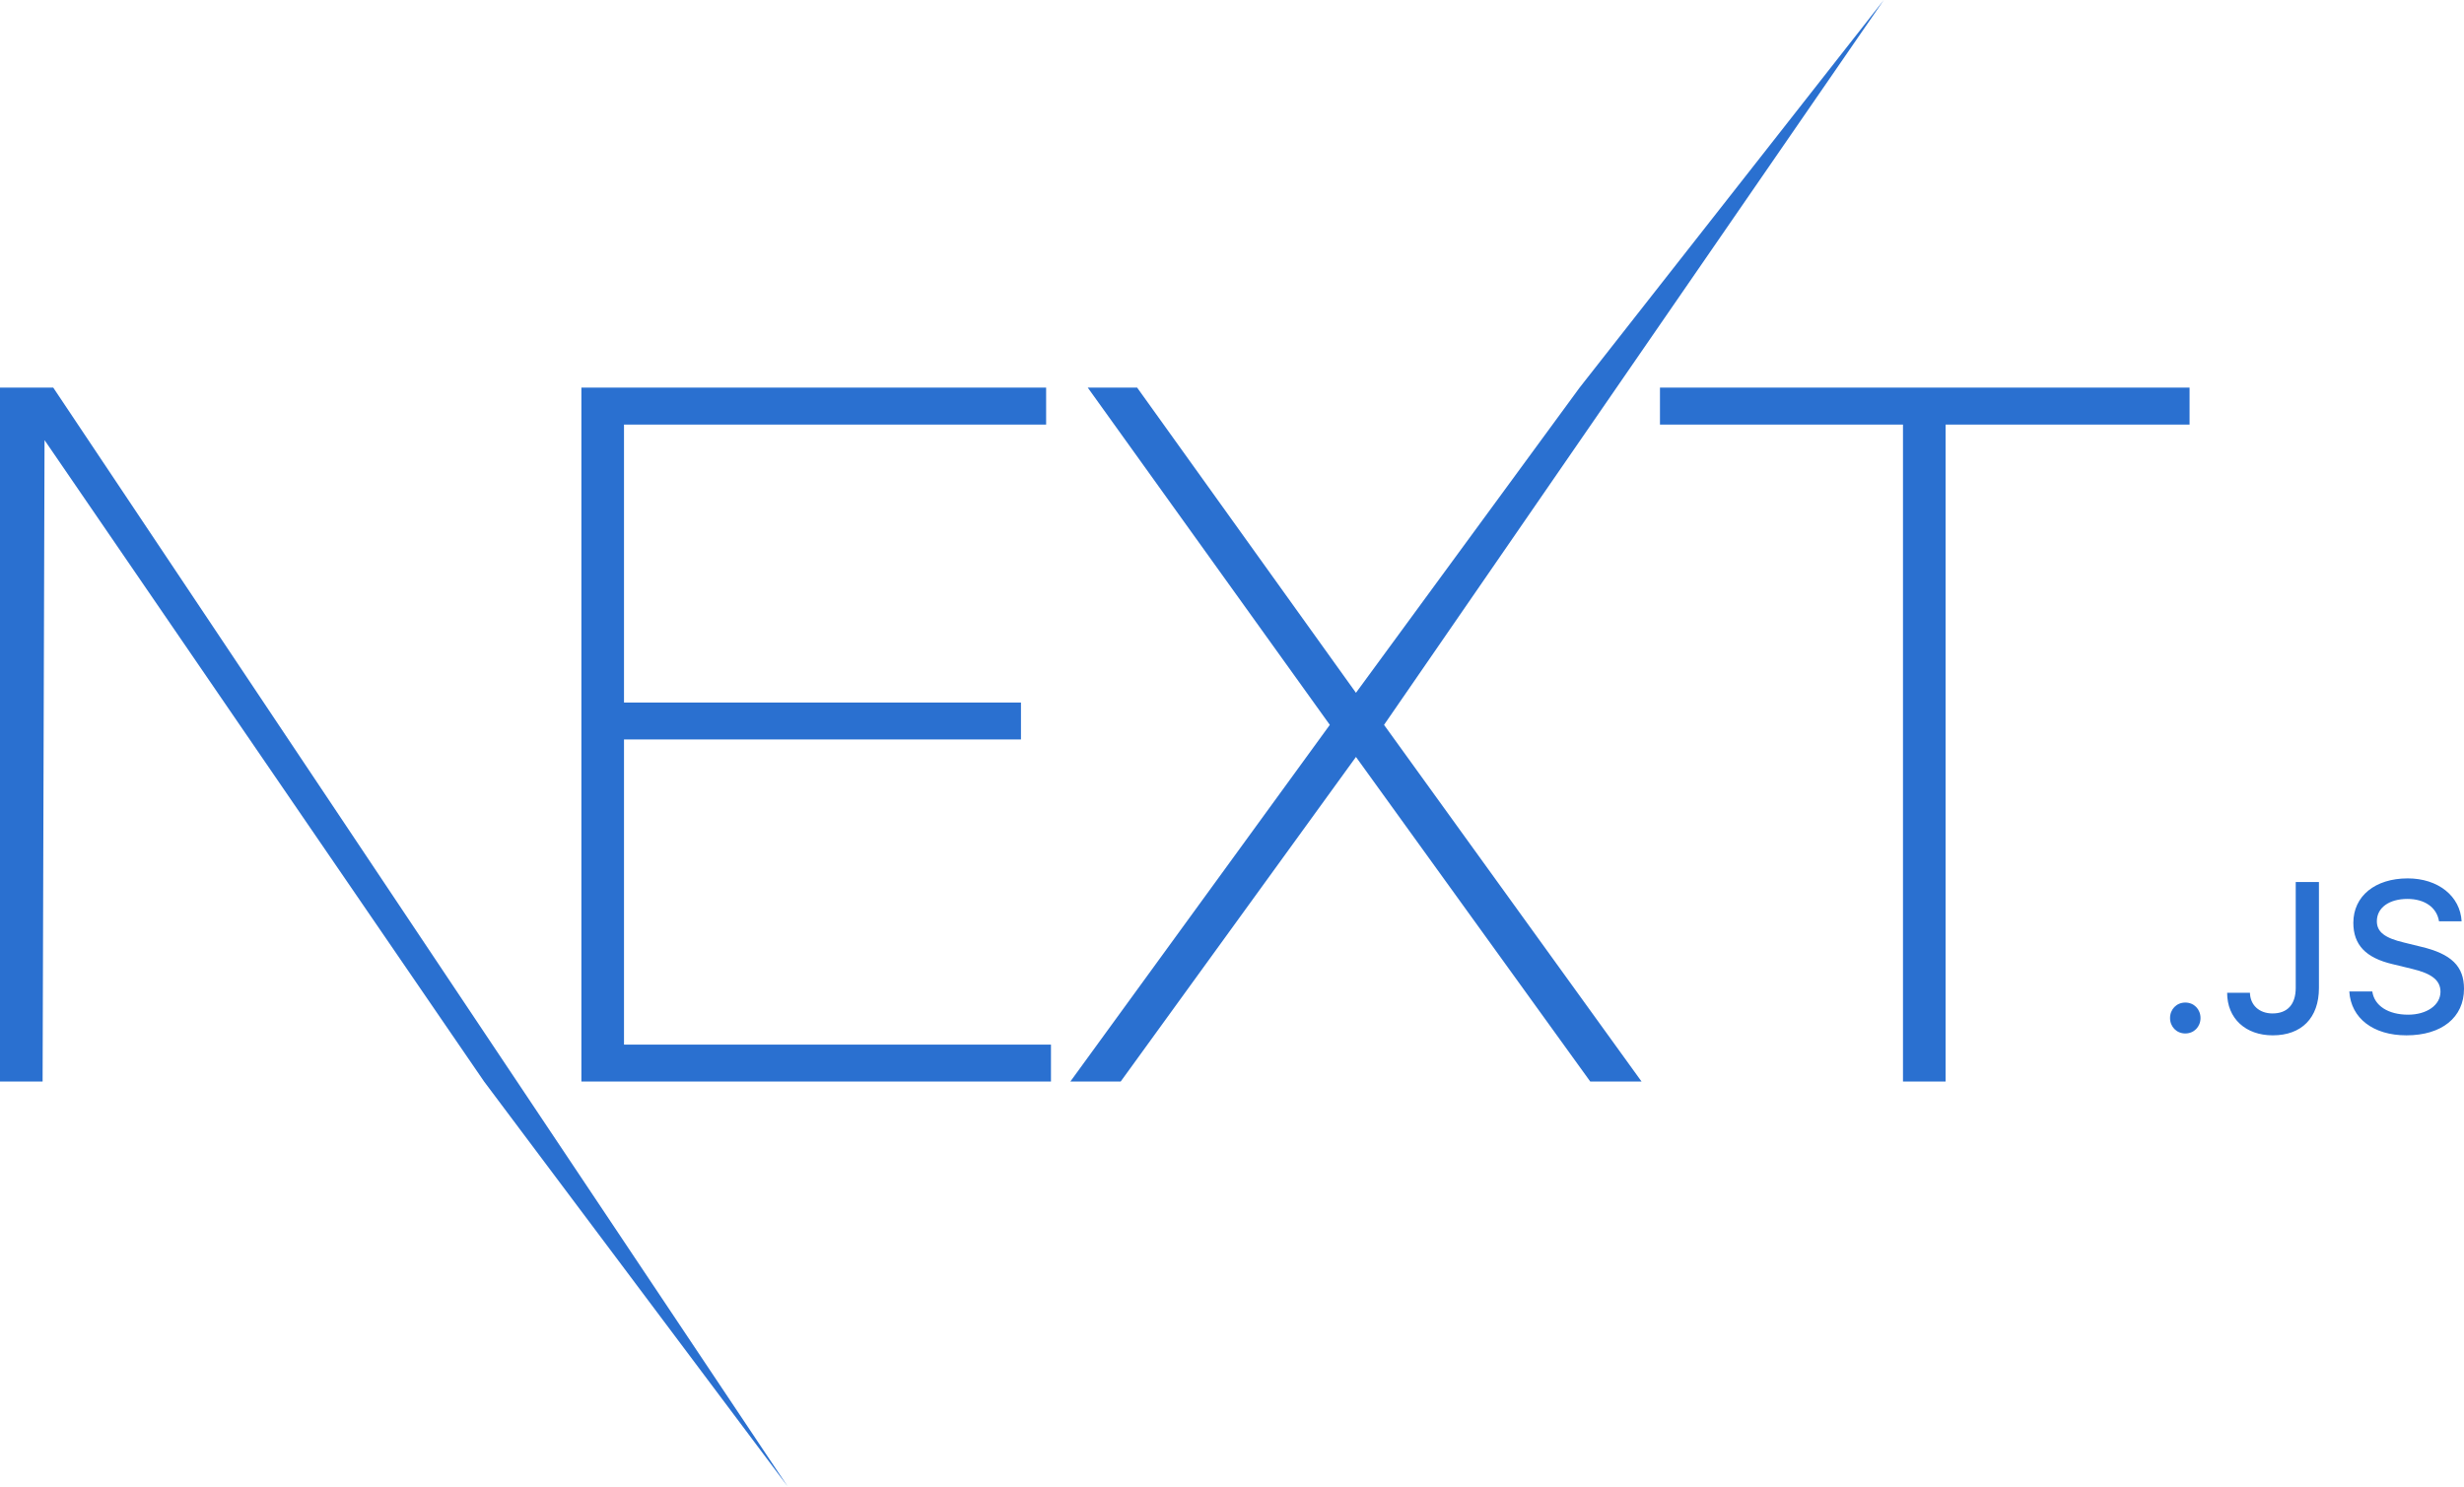
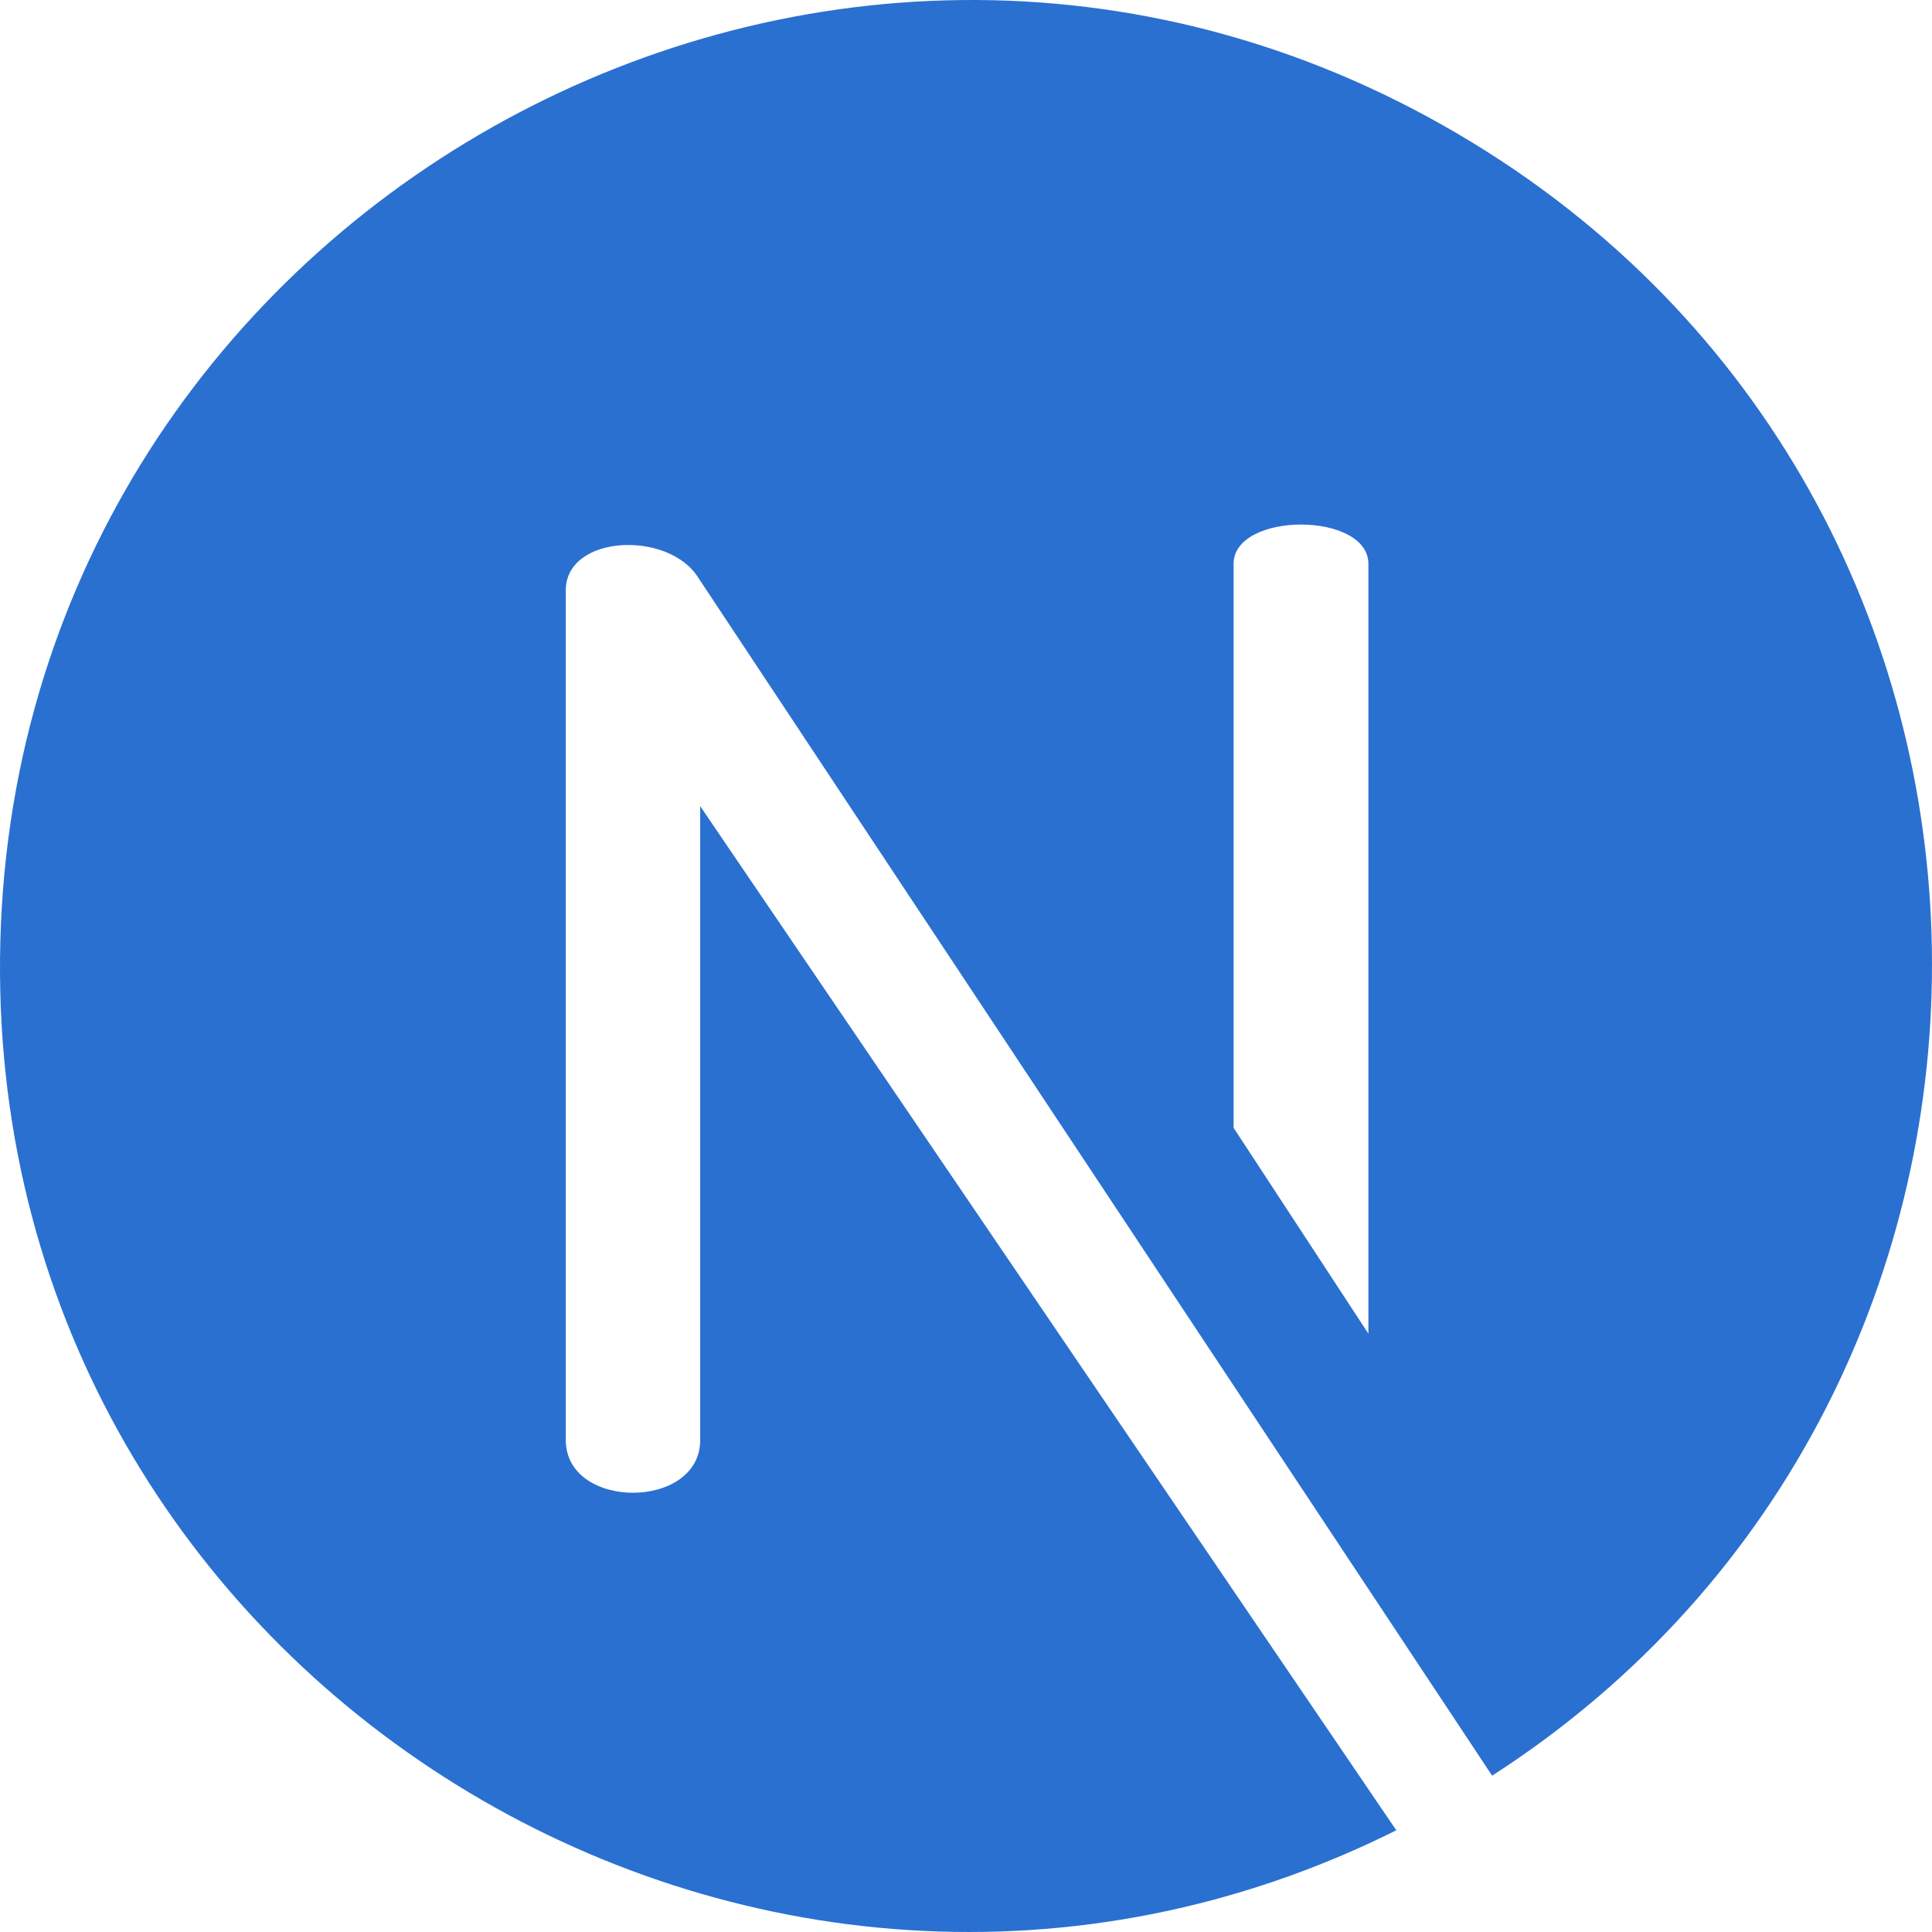
- <svg xmlns="http://www.w3.org/2000/svg" width="512px" height="309px" viewBox="0 0 512 309" version="1.1" preserveAspectRatio="xMidYMid">
-   <g>
-     <path d="M120.81,80.561 L217.378,80.561 L217.378,88.237 L129.662,88.237 L129.662,146.004 L212.148,146.004 L212.148,153.679 L129.662,153.679 L129.662,217.102 L218.384,217.102 L218.384,224.777 L120.81,224.777 L120.81,80.561 Z M226.029,80.561 L236.29,80.561 L281.757,143.984 L328.23,80.561 L391.441,0 L287.591,150.649 L341.106,224.777 L330.443,224.777 L281.757,157.315 L232.869,224.777 L222.408,224.777 L276.325,150.649 L226.029,80.561 Z M344.928,88.237 L344.928,80.561 L454.976,80.561 L454.976,88.237 L404.277,88.237 L404.277,224.777 L395.425,224.777 L395.425,88.237 L344.928,88.237 Z M1.42108547e-14,80.561 L11.065,80.561 L163.646,308.884 L100.592,224.777 L9.254,91.468 L8.852,224.777 L1.42108547e-14,224.777 L1.42108547e-14,80.561 Z M454.084,214.785 C452.275,214.785 450.919,213.384 450.919,211.573 C450.919,209.762 452.275,208.361 454.084,208.361 C455.914,208.361 457.249,209.762 457.249,211.573 C457.249,213.384 455.914,214.785 454.084,214.785 Z M462.782,206.335 L467.519,206.335 C467.583,208.9 469.456,210.625 472.212,210.625 C475.291,210.625 477.035,208.771 477.035,205.3 L477.035,183.31 L481.858,183.31 L481.858,205.321 C481.858,211.573 478.241,215.174 472.255,215.174 C466.636,215.174 462.782,211.681 462.782,206.335 Z M488.166,206.054 L492.946,206.054 C493.355,209.008 496.24,210.883 500.395,210.883 C504.271,210.883 507.113,208.878 507.113,206.119 C507.113,203.748 505.304,202.325 501.192,201.355 L497.187,200.385 C491.568,199.069 489.006,196.353 489.006,191.783 C489.006,186.242 493.527,182.556 500.309,182.556 C506.617,182.556 511.225,186.242 511.505,191.481 L506.811,191.481 C506.359,188.614 503.862,186.824 500.244,186.824 C496.434,186.824 493.893,188.657 493.893,191.459 C493.893,193.68 495.529,194.952 499.577,195.9 L503,196.741 C509.373,198.229 512,200.816 512,205.494 C512,211.444 507.393,215.174 500.029,215.174 C493.14,215.174 488.511,211.616 488.166,206.054 Z" fill="#2A70D0" fill-rule="nonzero" />
-   </g>
+ <svg xmlns="http://www.w3.org/2000/svg" version="1.1" width="512px" height="512px">
+   <path d="M386.399,35.508C217.06-64.061,1.885,57.55,0.012,253.882c-1.828,191.717,201.063,315.545,370.021,231.163L185.56,213.636l0,167.997c0,18.614-35.619,18.614-35.619,0V156.421c0-14.776,27.447-15.988,35.225-3.144l210.263,317.296C553.381,368.835,551.247,132.436,386.399,35.508z M362.643,353.447l-35.732-54.577V149.458c0-13.932,35.732-13.932,35.732,0V353.447z" fill="#2A70D0" />
</svg>
